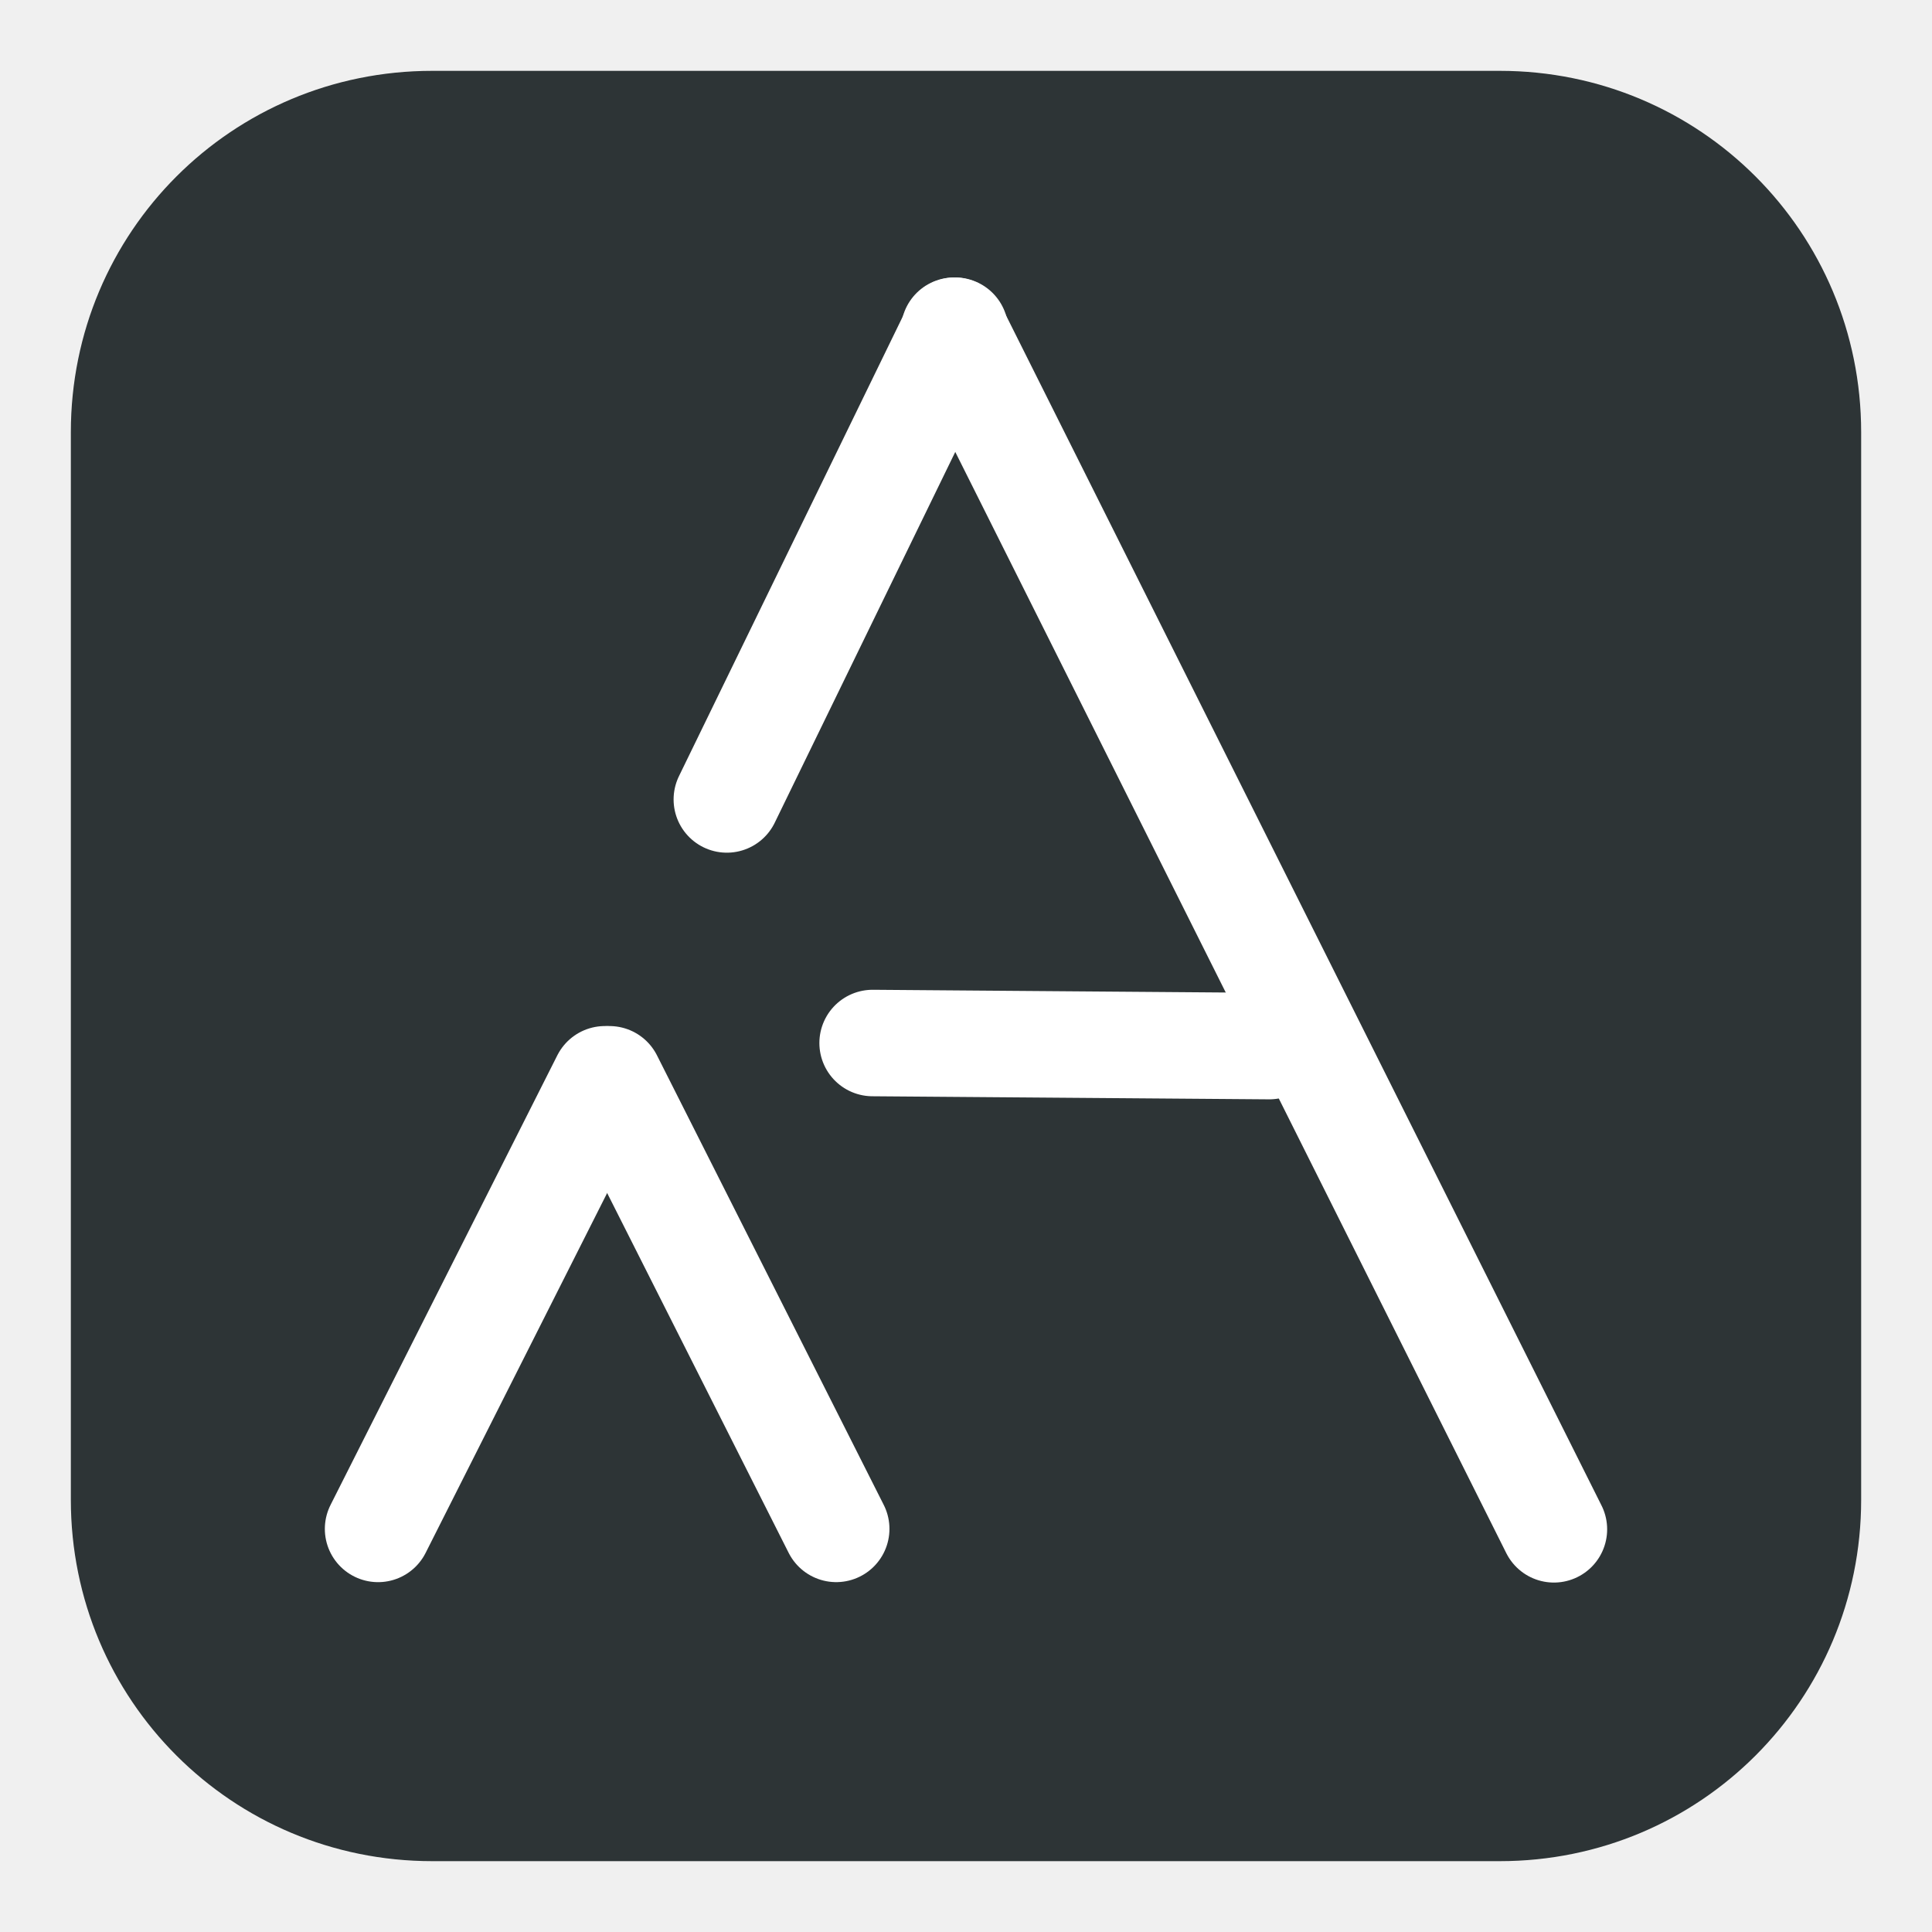
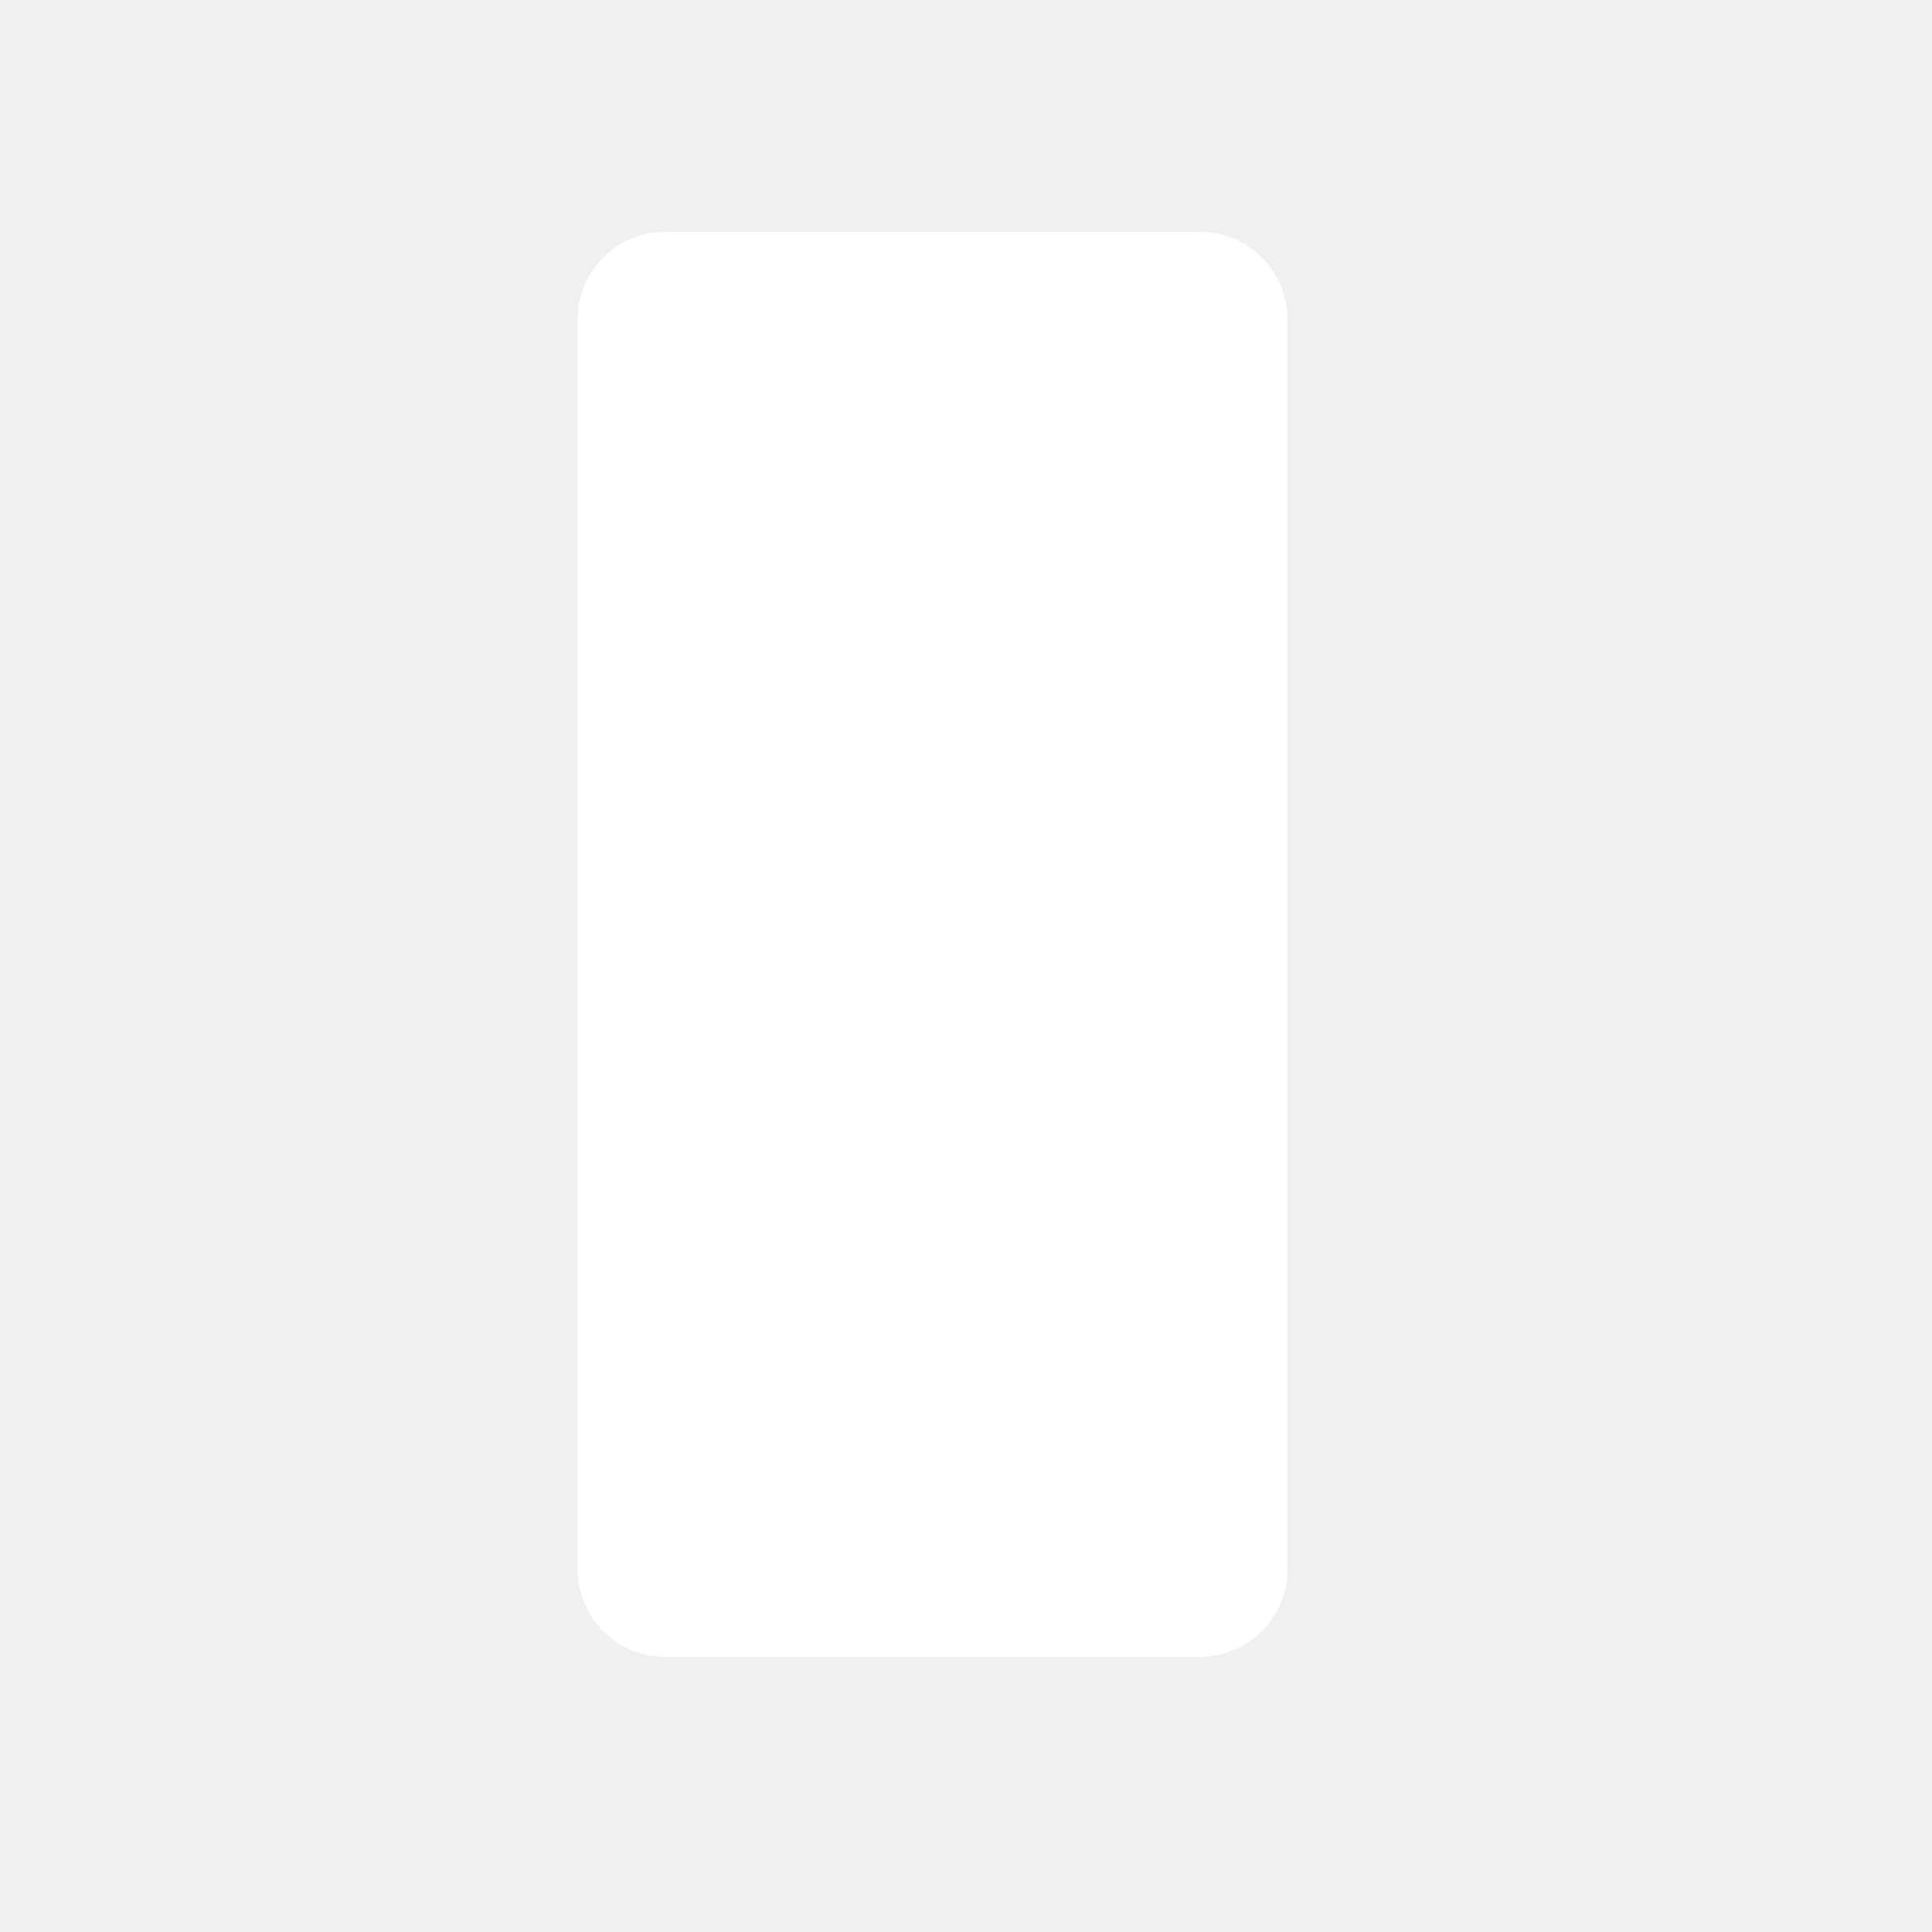
- <svg xmlns="http://www.w3.org/2000/svg" width="500" height="500" viewBox="0 0 132.292 132.292" version="1.1" id="svg1">
-   <defs id="defs1" />
-   <g id="layer1">
-     <path id="rect1" style="opacity:1;fill:#2d3436;stroke-width:3.969;stroke-linecap:round;stroke-linejoin:bevel;paint-order:stroke fill markers" d="M 29.596,4.851 H 102.696 c 13.709,0 24.745,11.036 24.745,24.745 V 102.696 c 0,13.709 -11.036,24.745 -24.745,24.745 H 29.596 c -13.709,0 -24.745,-11.036 -24.745,-24.745 V 29.596 c 0,-13.709 11.036,-24.745 24.745,-24.745 z" />
-   </g>
-   <g id="layer7">
-     <g id="g8" transform="matrix(1.549786,0,0,1.549786,-24.51089,-116.8558)" style="stroke:#ffffff;stroke-width:4.705;stroke-dasharray:none">
-       <g id="g7" transform="translate(152.8624,102.7681)" style="stroke:#ffffff;stroke-width:4.705;stroke-dasharray:none">
-         <g id="g6" transform="translate(-105.3927,1.135697)" style="stroke:#ffffff">
-           <path style="fill:#ffffff;fill-opacity:0;stroke:#ffffff;stroke-width:4.705;stroke-linecap:round;stroke-miterlimit:1.1;stroke-dasharray:none;paint-order:stroke fill markers" d="m 6.901,17.581 17.524,0.136 v 0" id="path1" />
-           <path style="fill:#ffffff;fill-opacity:0;stroke:#ffffff;stroke-width:4.705;stroke-linecap:round;stroke-miterlimit:1.1;stroke-dasharray:none;paint-order:stroke fill markers" d="M 10.544,-13.891 0.46,6.819 v 0" id="path2" />
-           <path style="fill:#ffffff;fill-opacity:0;stroke:#ffffff;stroke-width:4.705;stroke-linecap:round;stroke-miterlimit:1.1;stroke-dasharray:none;paint-order:stroke fill markers" d="m 10.503,-13.891 26.499,52.958 v 0" id="path4" />
-           <path style="fill:#ffffff;fill-opacity:0;stroke:#ffffff;stroke-width:4.705;stroke-linecap:round;stroke-miterlimit:1.1;stroke-dasharray:none;paint-order:stroke fill markers" d="m -4.929,19.184 -6.214,12.319 -3.806,7.546 v 0" id="path5" />
-           <path style="fill:#ffffff;fill-opacity:0;stroke:#ffffff;stroke-width:4.705;stroke-linecap:round;stroke-miterlimit:1.1;stroke-dasharray:none;paint-order:stroke fill markers" d="m -4.728,19.184 10.02,19.864 v 0" id="path6" />
-         </g>
-       </g>
+ <svg xmlns="http://www.w3.org/2000/svg" width="500" height="500" version="1.1" viewBox="0 0 132.29 132.29" xml:space="preserve" id="svg8">
+   <defs id="defs8" />
+   <g transform="matrix(1.4448,0,0,1.4448,-25.548,-37.771)" stroke="#4d4d4d" stroke-width=".794" id="g8" style="fill:#ffffff;stroke:#ffffff;stroke-width:1.947;stroke-dasharray:none">
+     <g fill="none" id="g1" style="fill:#ffffff;stroke:#ffffff;stroke-width:1.947;stroke-dasharray:none">
+       <rect x="50.076" y="42.994" width="24.279" height="26.302" id="rect1" style="fill:#ffffff;stroke:#ffffff;stroke-width:1.947;stroke-dasharray:none" />
+       <path d="m 74.362,69.276 c 0,0 0.193,6.144 0,9.207 -0.176,2.793 -0.475,5.592 -1.052,8.331 -0.422,2 -0.926,4.007 -1.754,5.875 -0.526,1.187 -1.236,2.295 -2.017,3.332 -0.622,0.827 -1.321,1.604 -2.105,2.28 -0.589,0.508 -1.185,1.086 -1.929,1.315 -2.011,0.62 -4.294,0.593 -6.314,0 -0.934,-0.274 -1.731,-0.928 -2.455,-1.578 -0.866,-0.778 -1.568,-1.736 -2.192,-2.718 -0.68,-1.07 -1.212,-2.236 -1.666,-3.42 -0.685,-1.788 -1.188,-3.65 -1.578,-5.524 -0.541,-2.598 -0.839,-5.247 -1.052,-7.892 -0.251,-3.119 -0.263,-9.383 -0.263,-9.383" id="path1" style="fill:#ffffff;stroke:#ffffff;stroke-width:1.947;stroke-dasharray:none" />
+       <ellipse cx="62.3" cy="76.472" rx="4.245" ry="4.313" id="ellipse1" style="fill:#ffffff;stroke:#ffffff;stroke-width:1.947;stroke-dasharray:none" />
+     </g>
+     <path d="m 62.3,74.605 -1.643,3.423 h 3.286 z" fill="#4d4d4d" id="path2" style="fill:#ffffff;stroke:#ffffff;stroke-width:1.947;stroke-dasharray:none" />
+     <g fill="none" id="g7" style="fill:#ffffff;stroke:#ffffff;stroke-width:1.947;stroke-dasharray:none">
+       <path d="m 68.188,78.046 h 3.423" id="path3" style="fill:#ffffff;stroke:#ffffff;stroke-width:1.947;stroke-dasharray:none" />
+       <path d="m 52.842,78.046 h 3.423" id="path4" style="fill:#ffffff;stroke:#ffffff;stroke-width:1.947;stroke-dasharray:none" />
+       <path d="M 54.358,84.482 H 69.967" id="path5" style="fill:#ffffff;stroke:#ffffff;stroke-width:1.947;stroke-dasharray:none" />
+       <path d="M 56.275,90.78 H 68.461" id="path6" style="fill:#ffffff;stroke:#ffffff;stroke-width:1.947;stroke-dasharray:none" />
+       <path x="46.029" y="38.105" width="31.698" height="65.587" ry="3.181" d="m 49.211,38.105 h 25.335 c 1.762,0 3.181,1.419 3.181,3.181 v 59.225 c 0,1.762 -1.419,3.181 -3.181,3.181 H 49.211 c -1.762,0 -3.181,-1.419 -3.181,-3.181 v -59.225 c 0,-1.762 1.419,-3.181 3.181,-3.181 z" id="path7" style="fill:#ffffff;stroke:#ffffff;stroke-width:1.947;stroke-dasharray:none" />
    </g>
  </g>
</svg>
